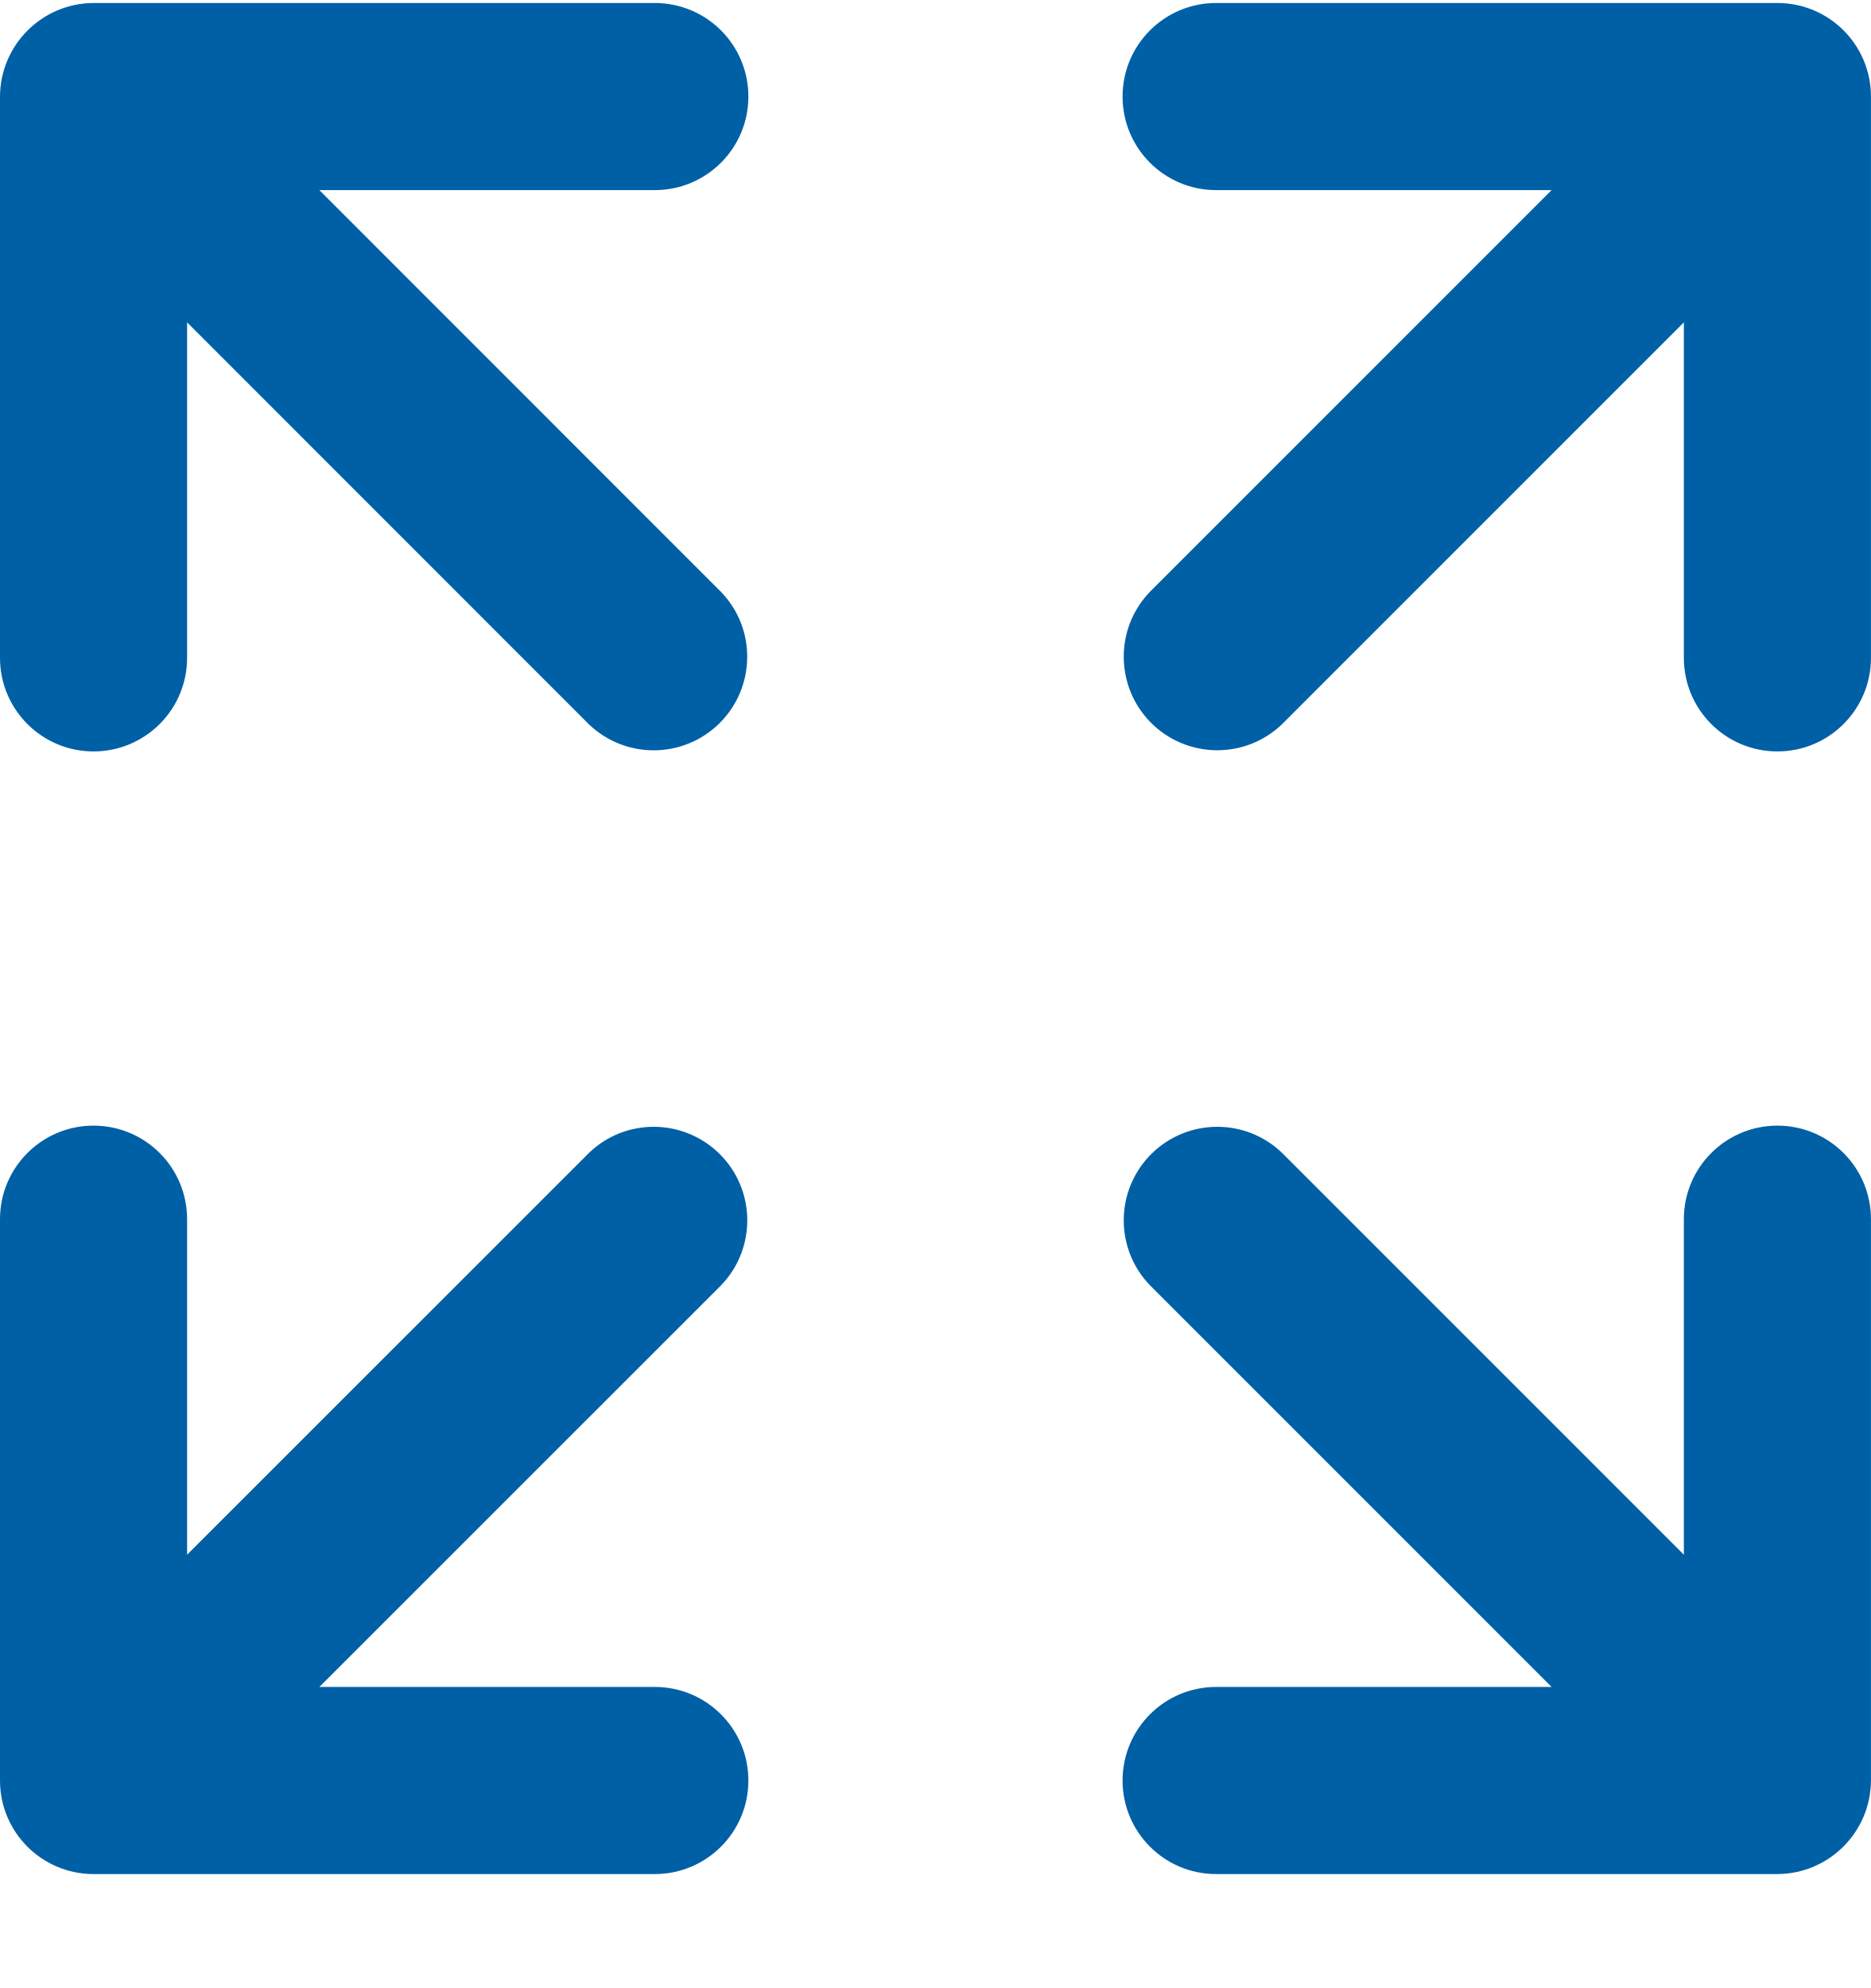
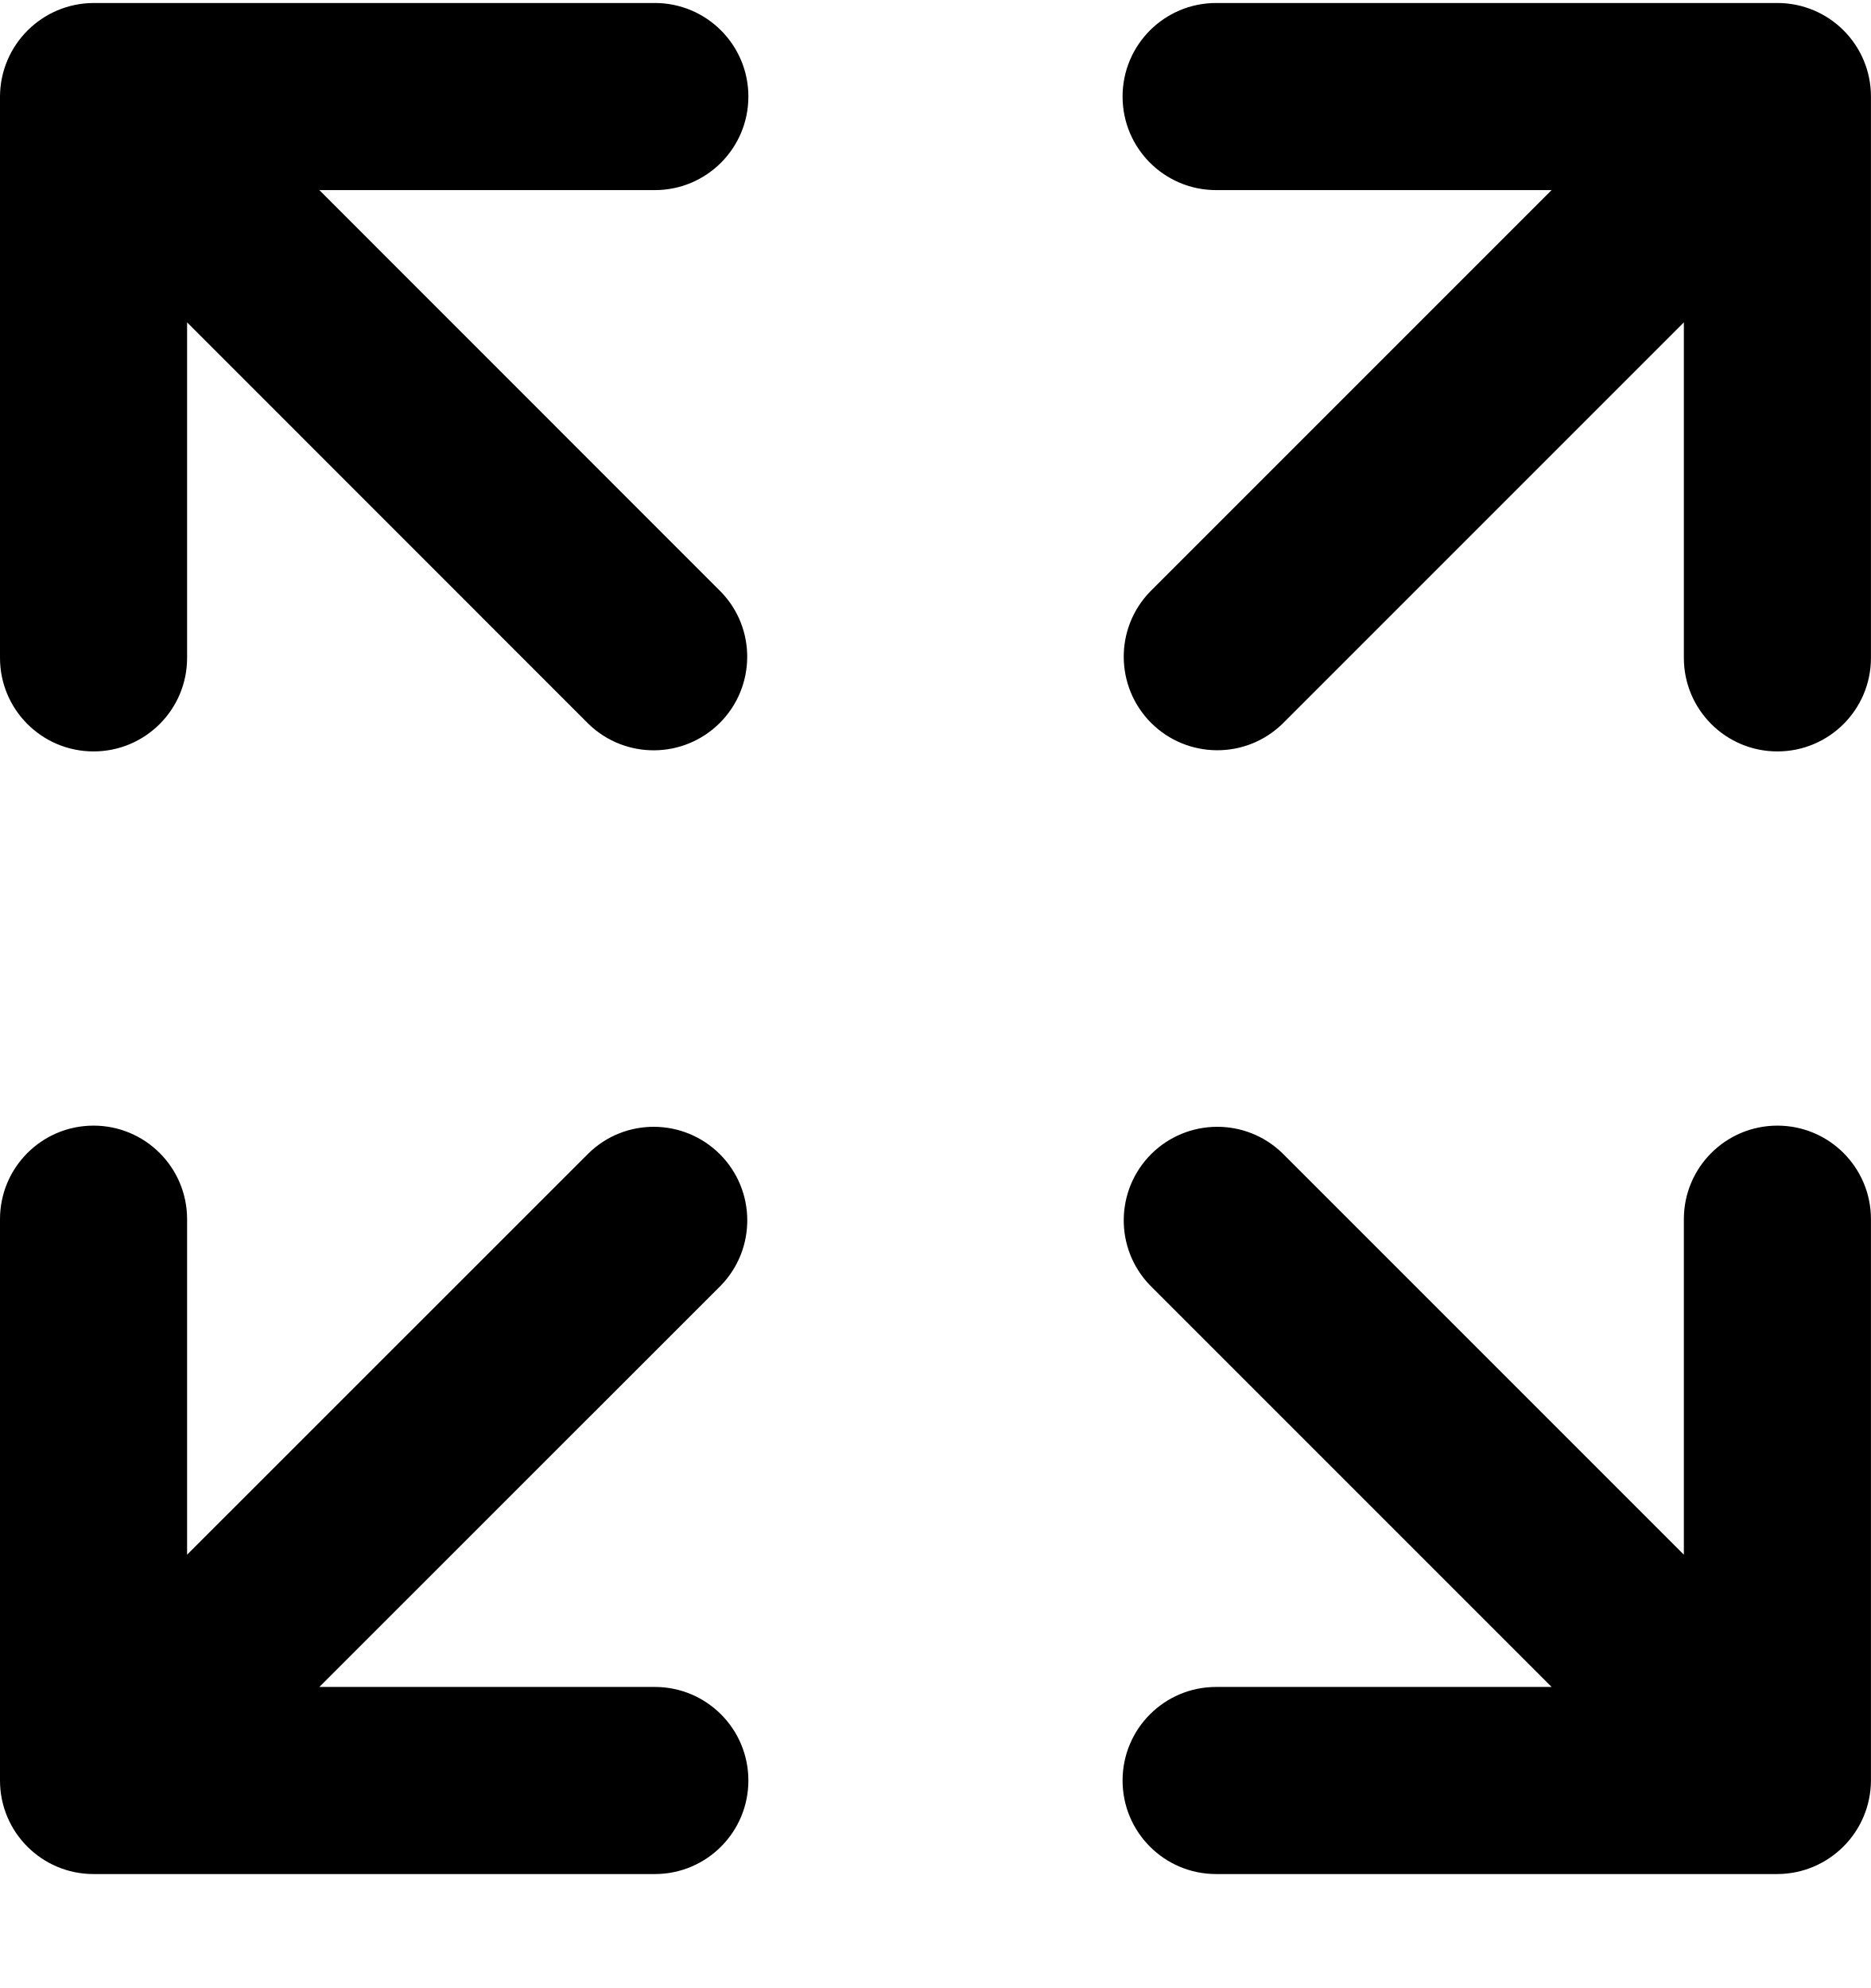
<svg xmlns="http://www.w3.org/2000/svg" width="16px" height="17px" viewBox="0 0 16 17" version="1.1">
-   <g id="页面-2" stroke="none" stroke-width="1" fill="none" fill-rule="evenodd">
-     <g id="门户首页-办公模式4" transform="translate(-1444, -153)" fill="#0060A6" fill-rule="nonzero">
+   <g id="页面-2" stroke="none" stroke-width="1">
+     <g id="门户首页-办公模式4" transform="translate(-1444, -153)">
      <g id="基础面板样式-com" transform="translate(20, 140)">
        <g id="expand-全屏化" transform="translate(1424, 13.02564)">
          <rect id="矩形" opacity="0" x="0" y="0" width="16" height="16" />
          <path d="M15.2,0 L10.4,0 C9.958,0 9.6,0.358 9.6,0.8 C9.6,1.242 9.958,1.6 10.4,1.6 L13.269,1.6 L9.835,5.034 C9.531,5.348 9.536,5.847 9.844,6.156 C10.153,6.464 10.652,6.469 10.966,6.165 L14.4,2.731 L14.4,5.6 C14.4,6.042 14.758,6.4 15.2,6.4 C15.642,6.4 16,6.042 16,5.6 L16,0.8 C16,0.358 15.642,0 15.2,0 L15.2,0 Z M6.4,0.8 C6.4,0.358 6.042,0 5.6,0 L0.8,0 C0.359,0.002 0.002,0.359 0,0.8 L0,5.6 C0,6.042 0.358,6.4 0.8,6.4 C1.242,6.4 1.6,6.042 1.6,5.6 L1.6,2.731 L5.034,6.166 C5.348,6.469 5.847,6.465 6.156,6.156 C6.464,5.847 6.469,5.348 6.165,5.035 L2.731,1.6 L5.6,1.6 C6.042,1.6 6.4,1.242 6.4,0.8 Z M16,10.4 C16,9.958 15.642,9.6 15.2,9.6 C14.758,9.6 14.4,9.958 14.4,10.4 L14.4,13.269 L10.966,9.835 C10.652,9.531 10.153,9.536 9.844,9.844 C9.536,10.153 9.531,10.652 9.835,10.966 L13.269,14.4 L10.4,14.4 C9.958,14.4 9.6,14.758 9.6,15.2 C9.6,15.642 9.958,16 10.4,16 L15.2,16 C15.641,15.998 15.998,15.641 16,15.2 L16,10.4 Z M5.6,14.4 L2.731,14.4 L6.166,10.966 C6.469,10.652 6.465,10.153 6.156,9.844 C5.847,9.536 5.348,9.531 5.035,9.835 L1.6,13.269 L1.6,10.4 C1.6,9.958 1.242,9.6 0.8,9.6 C0.358,9.6 0,9.958 0,10.4 L0,15.2 C0,15.642 0.358,16 0.8,16 L5.6,16 C6.042,16 6.4,15.642 6.4,15.2 C6.4,14.758 6.042,14.4 5.6,14.4 Z" id="形状" />
        </g>
      </g>
    </g>
  </g>
</svg>
